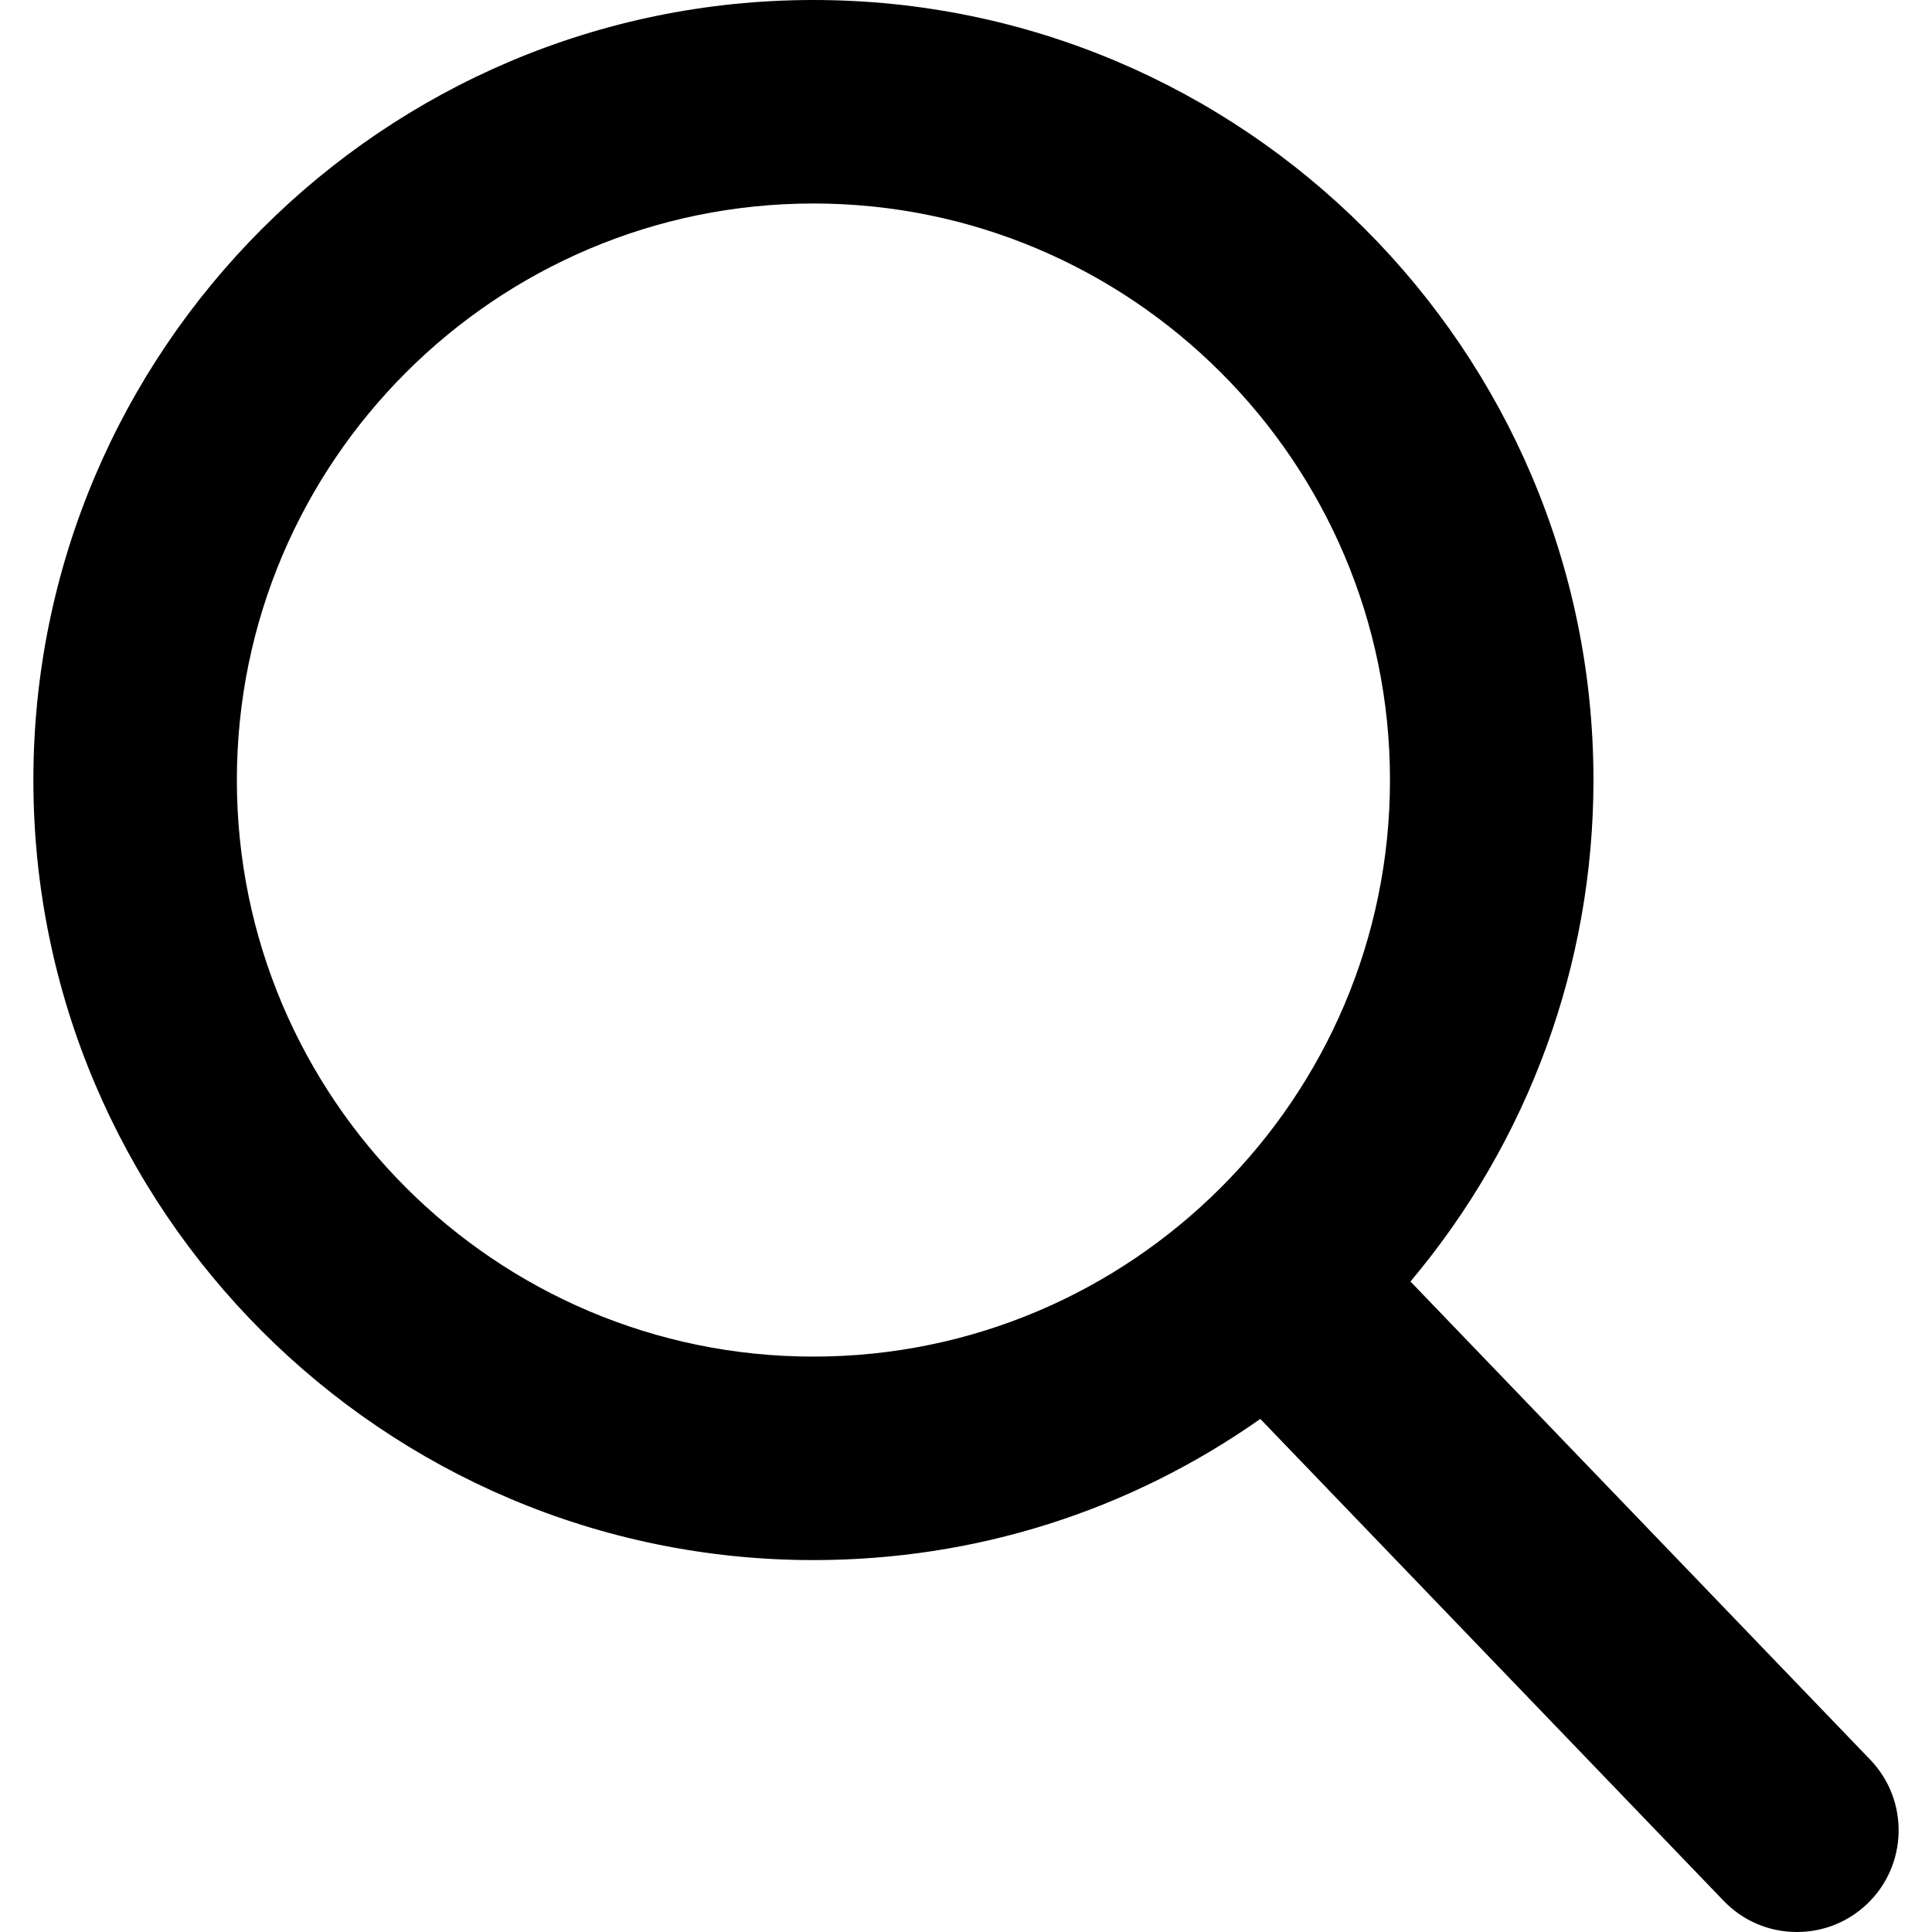
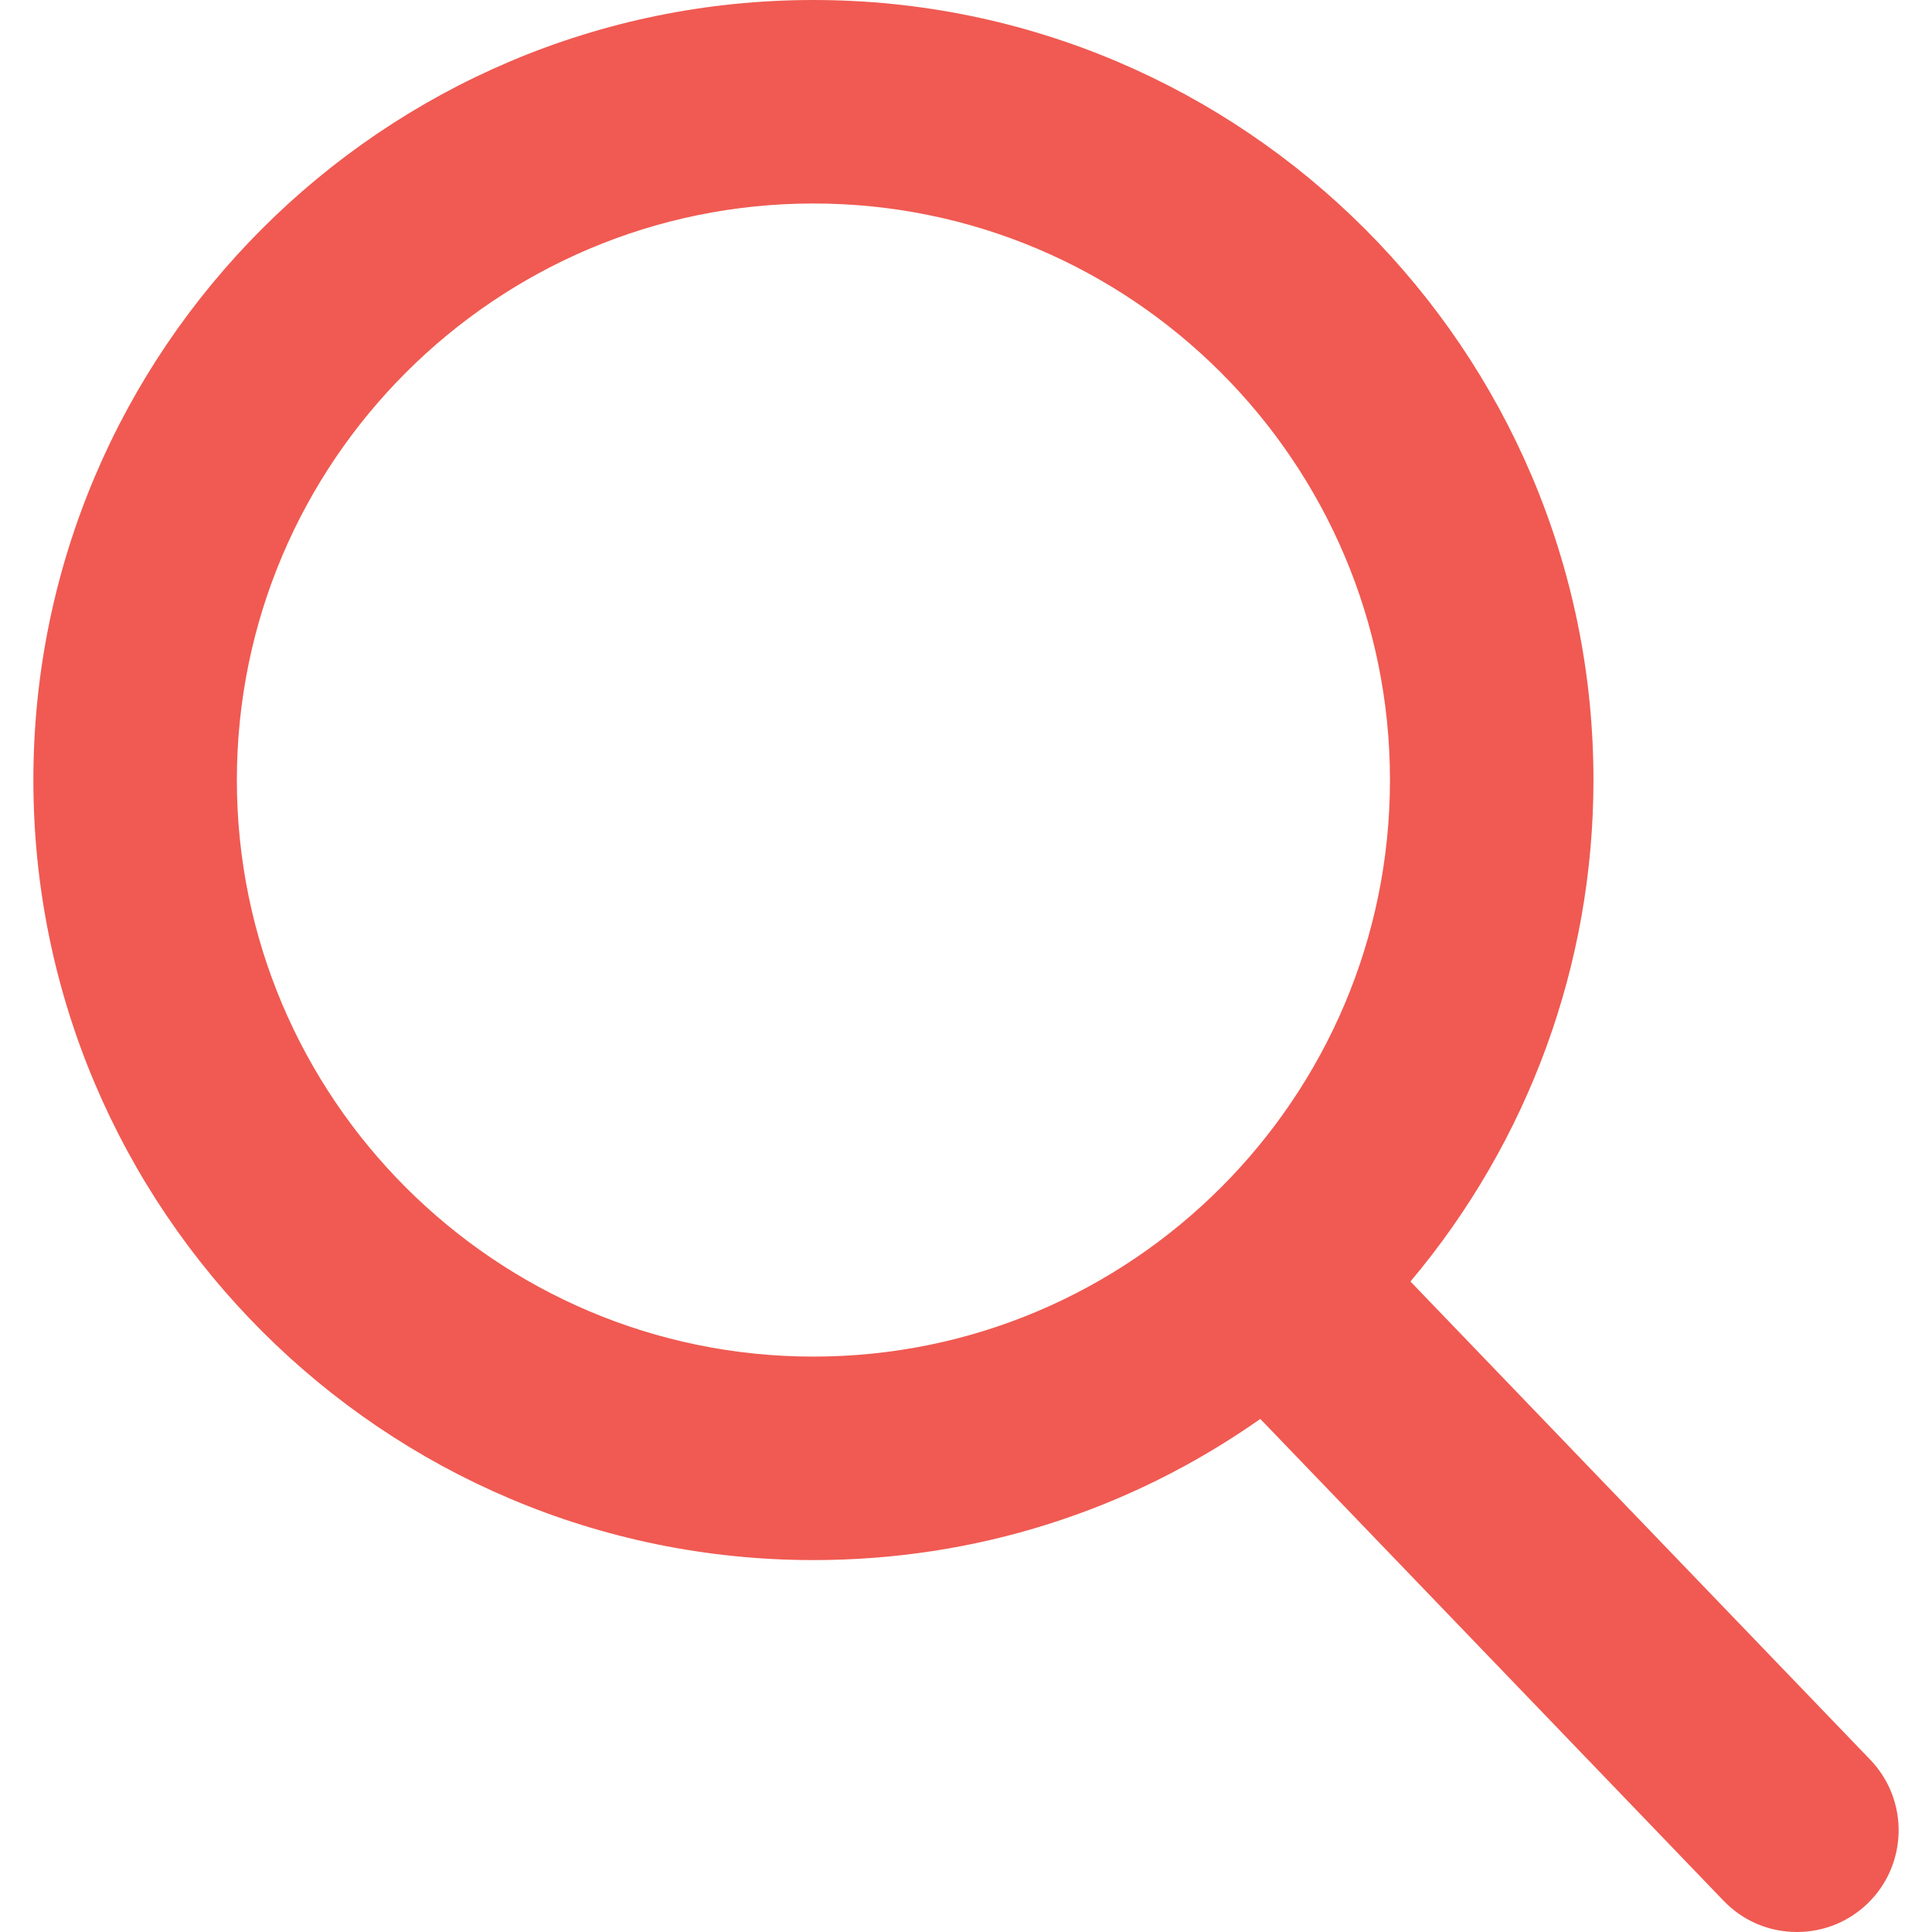
- <svg xmlns="http://www.w3.org/2000/svg" version="1.1" id="Capa_1" x="0px" y="0px" viewBox="0 0 56.966 56.966" style="enable-background:new 0 0 56.966 56.966;" xml:space="preserve">
+ <svg xmlns="http://www.w3.org/2000/svg" version="1.1" id="Capa_1" x="0px" y="0px" viewBox="0 0 56.966 56.966" style="enable-background:new 0 0 56.966 56.966;" xml:space="preserve" fill="#f05a52">
  <path d="M55.146,51.887L41.588,37.786c3.486-4.144,5.396-9.358,5.396-14.786c0-12.682-10.318-23-23-23s-23,10.318-23,23  s10.318,23,23,23c4.761,0,9.298-1.436,13.177-4.162l13.661,14.208c0.571,0.593,1.339,0.92,2.162,0.92  c0.779,0,1.518-0.297,2.079-0.837C56.255,54.982,56.293,53.08,55.146,51.887z M23.984,6c9.374,0,17,7.626,17,17s-7.626,17-17,17  s-17-7.626-17-17S14.61,6,23.984,6z" />
  <g>
</g>
  <g>
</g>
  <g>
</g>
  <g>
</g>
  <g>
</g>
  <g>
</g>
  <g>
</g>
  <g>
</g>
  <g>
</g>
  <g>
</g>
  <g>
</g>
  <g>
</g>
  <g>
</g>
  <g>
</g>
  <g>
</g>
</svg>
